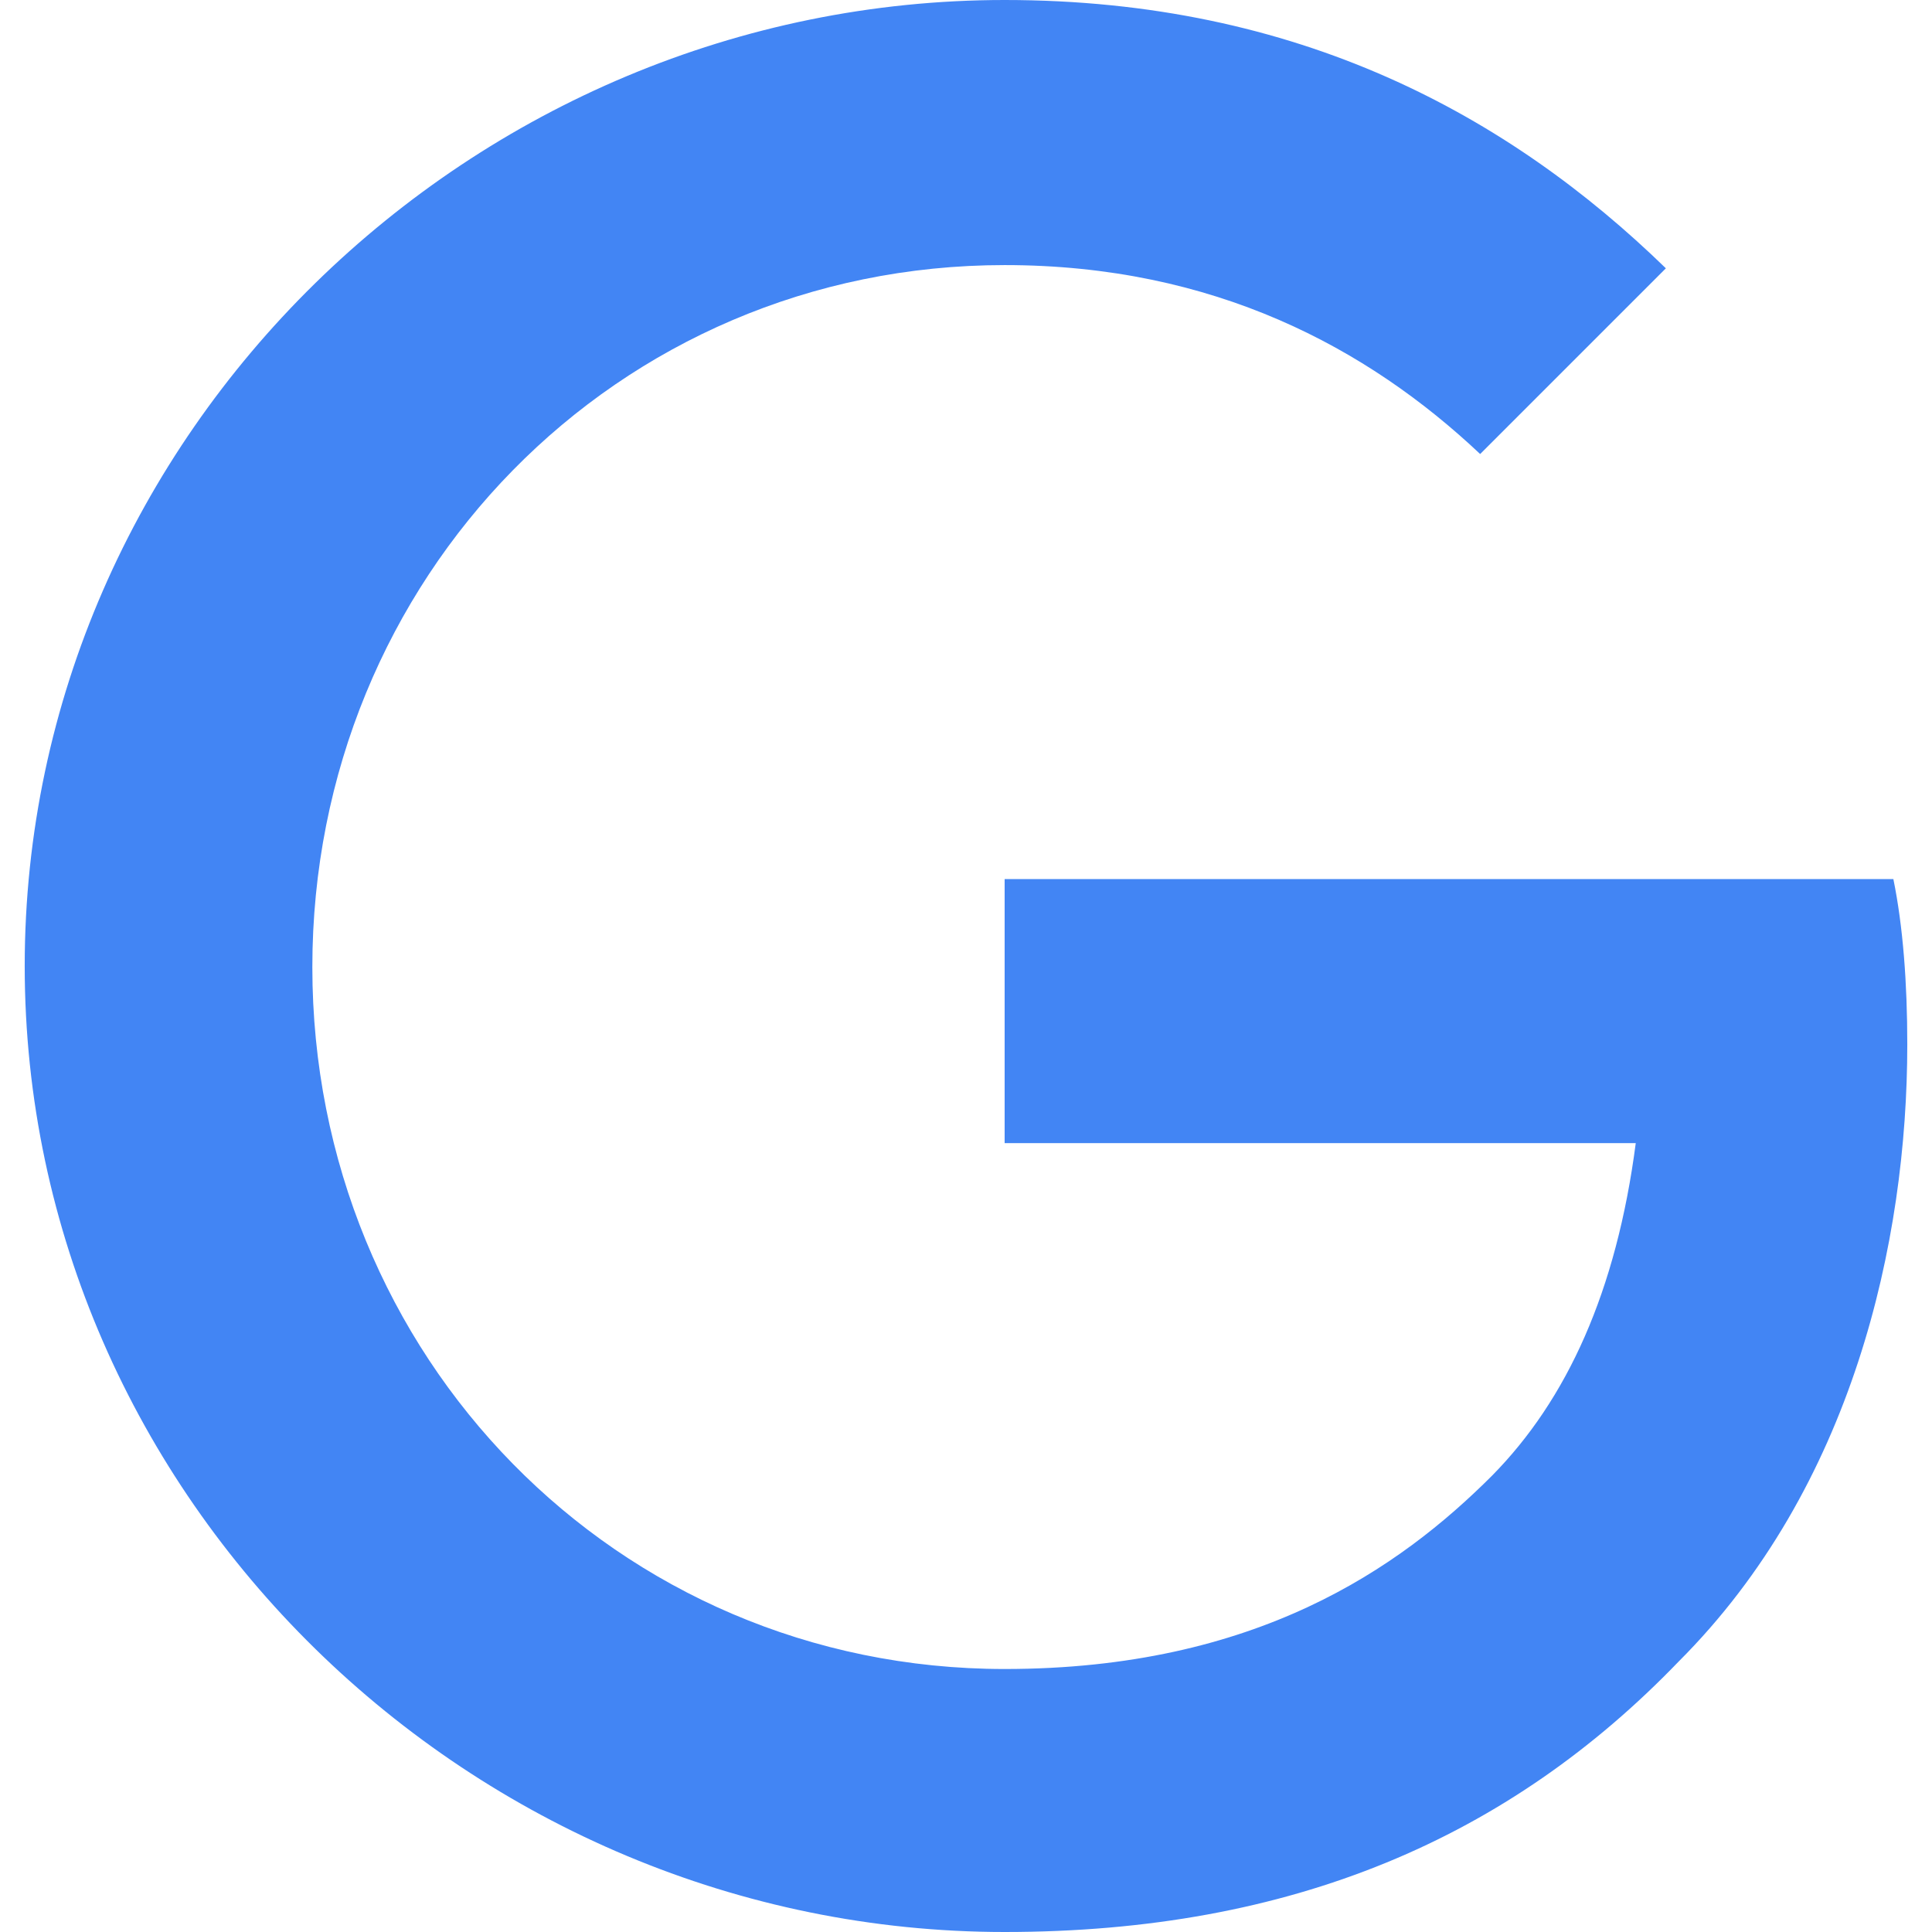
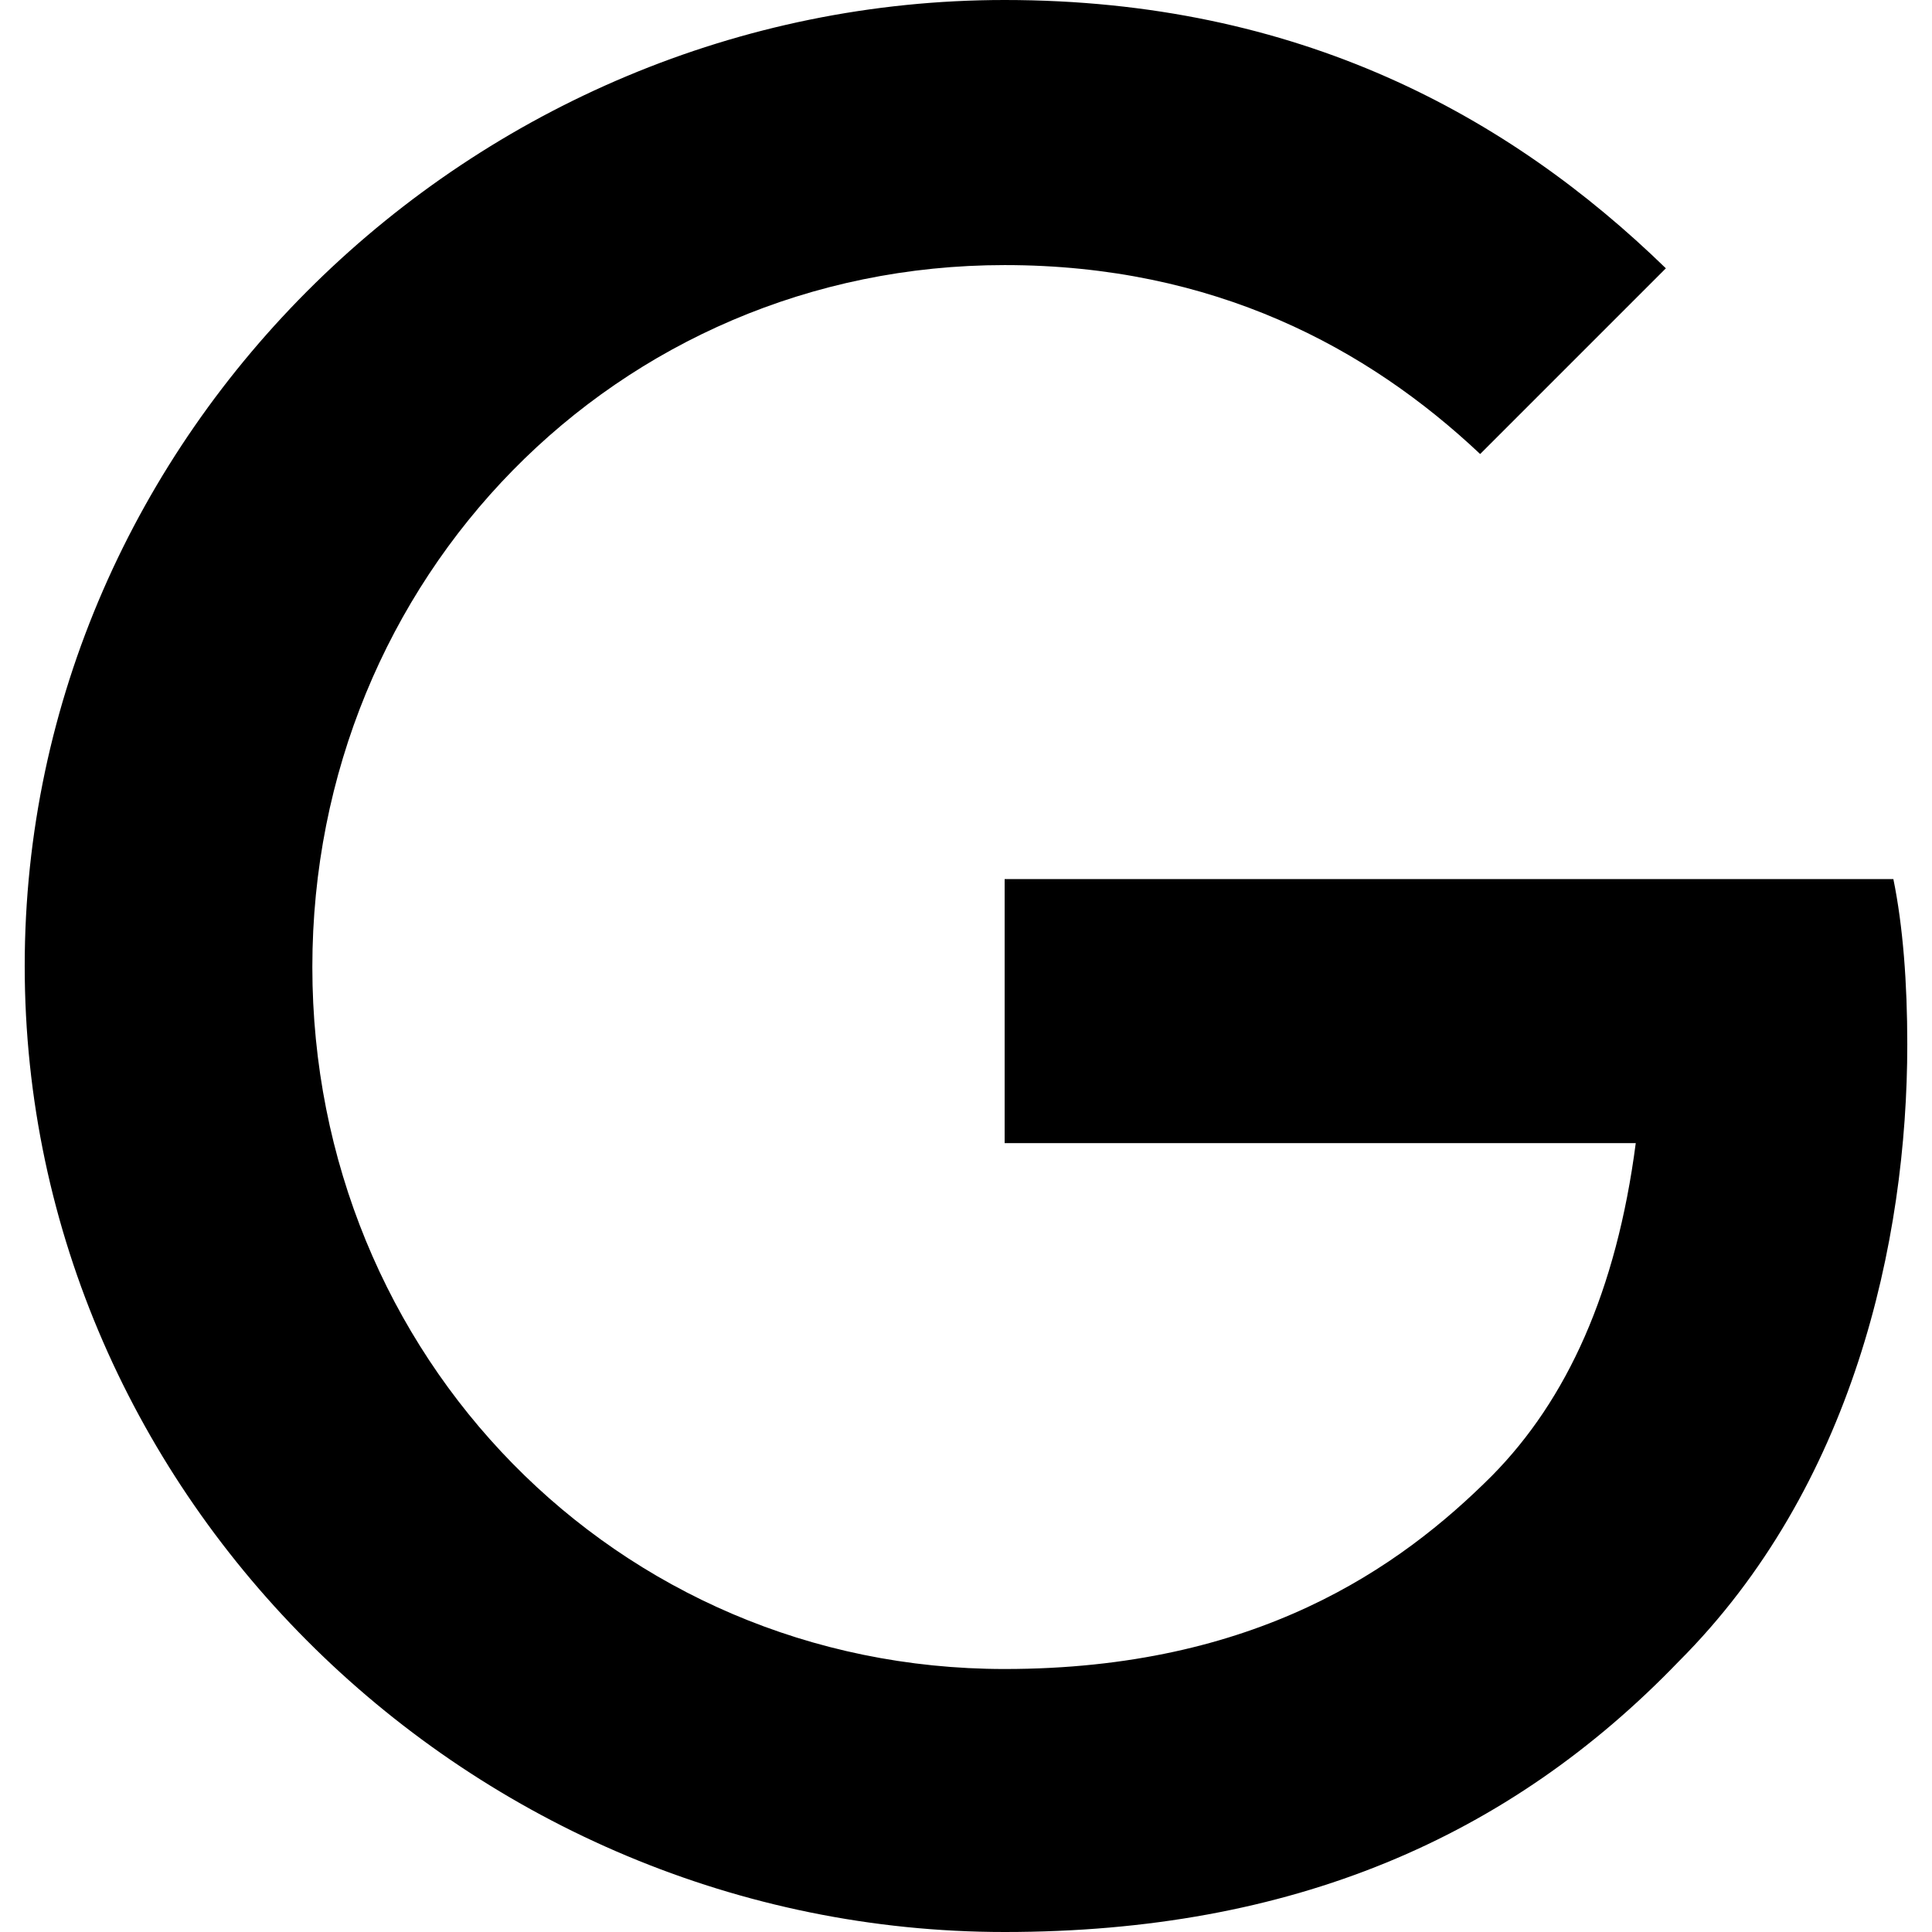
- <svg xmlns="http://www.w3.org/2000/svg" fill="#4285F4" role="img" viewBox="0 0 24 24">
-   <path d="M12.48 10.92v3.28h7.84c-.24 1.84-.853 3.187-1.787 4.133-1.147 1.147-2.933 2.4-6.053 2.4-4.827 0-8.6-3.893-8.6-8.72s3.773-8.72 8.6-8.72c2.6 0 4.507 1.027 5.907 2.347l2.307-2.307C18.747 1.44 16.133 0 12.48 0 5.867 0 .307 5.387.307 12s5.56 12 12.173 12c3.573 0 6.267-1.173 8.373-3.36 2.16-2.16 2.84-5.213 2.84-7.667 0-.76-.053-1.467-.173-2.053H12.48z" />
+ <svg xmlns="http://www.w3.org/2000/svg" role="img" viewBox="0 0 24 24" id="Google--Streamline-Simple-Icons">
+   <path d="M12.48 10.92v3.28h7.84c-0.24 1.84 -0.853 3.187 -1.787 4.133 -1.147 1.147 -2.933 2.4 -6.053 2.4 -4.827 0 -8.6 -3.893 -8.6 -8.72s3.773 -8.72 8.6 -8.72c2.6 0 4.507 1.027 5.907 2.347l2.307 -2.307C18.747 1.44 16.133 0 12.48 0 5.867 0 0.307 5.387 0.307 12s5.56 12 12.173 12c3.573 0 6.267 -1.173 8.373 -3.36 2.16 -2.16 2.84 -5.213 2.84 -7.667 0 -0.76 -0.053 -1.467 -0.173 -2.053H12.48z" fill="#000000" stroke-width="1" />
</svg>
